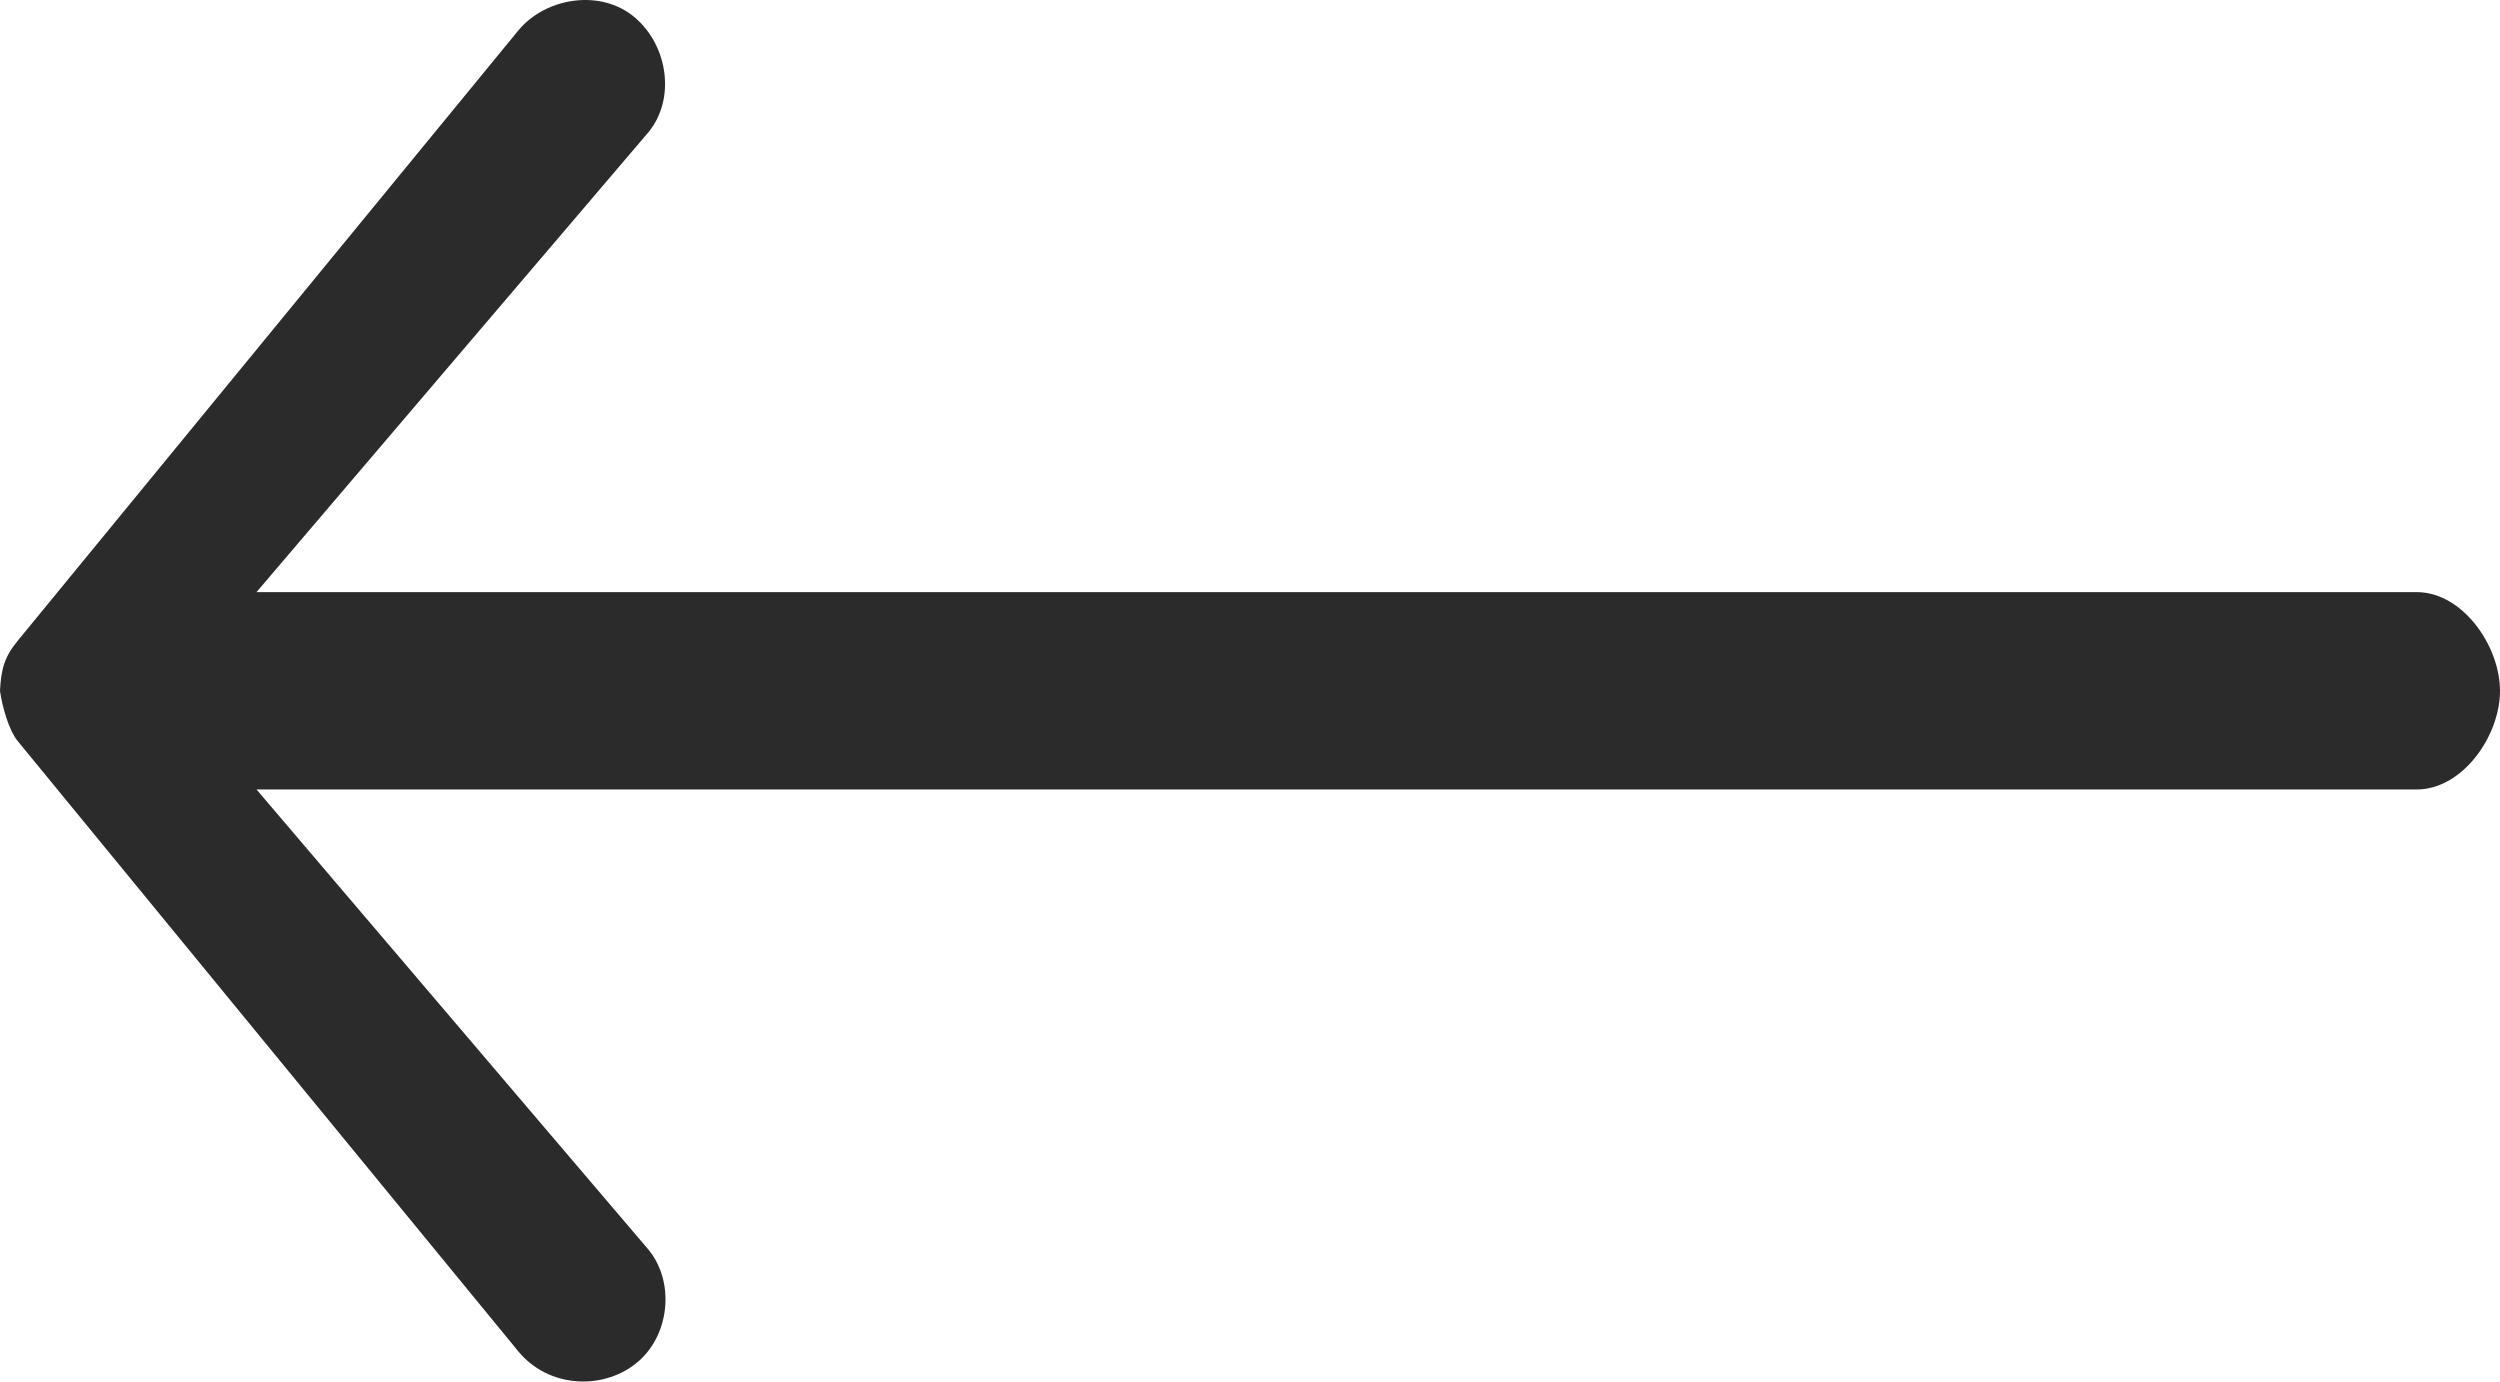
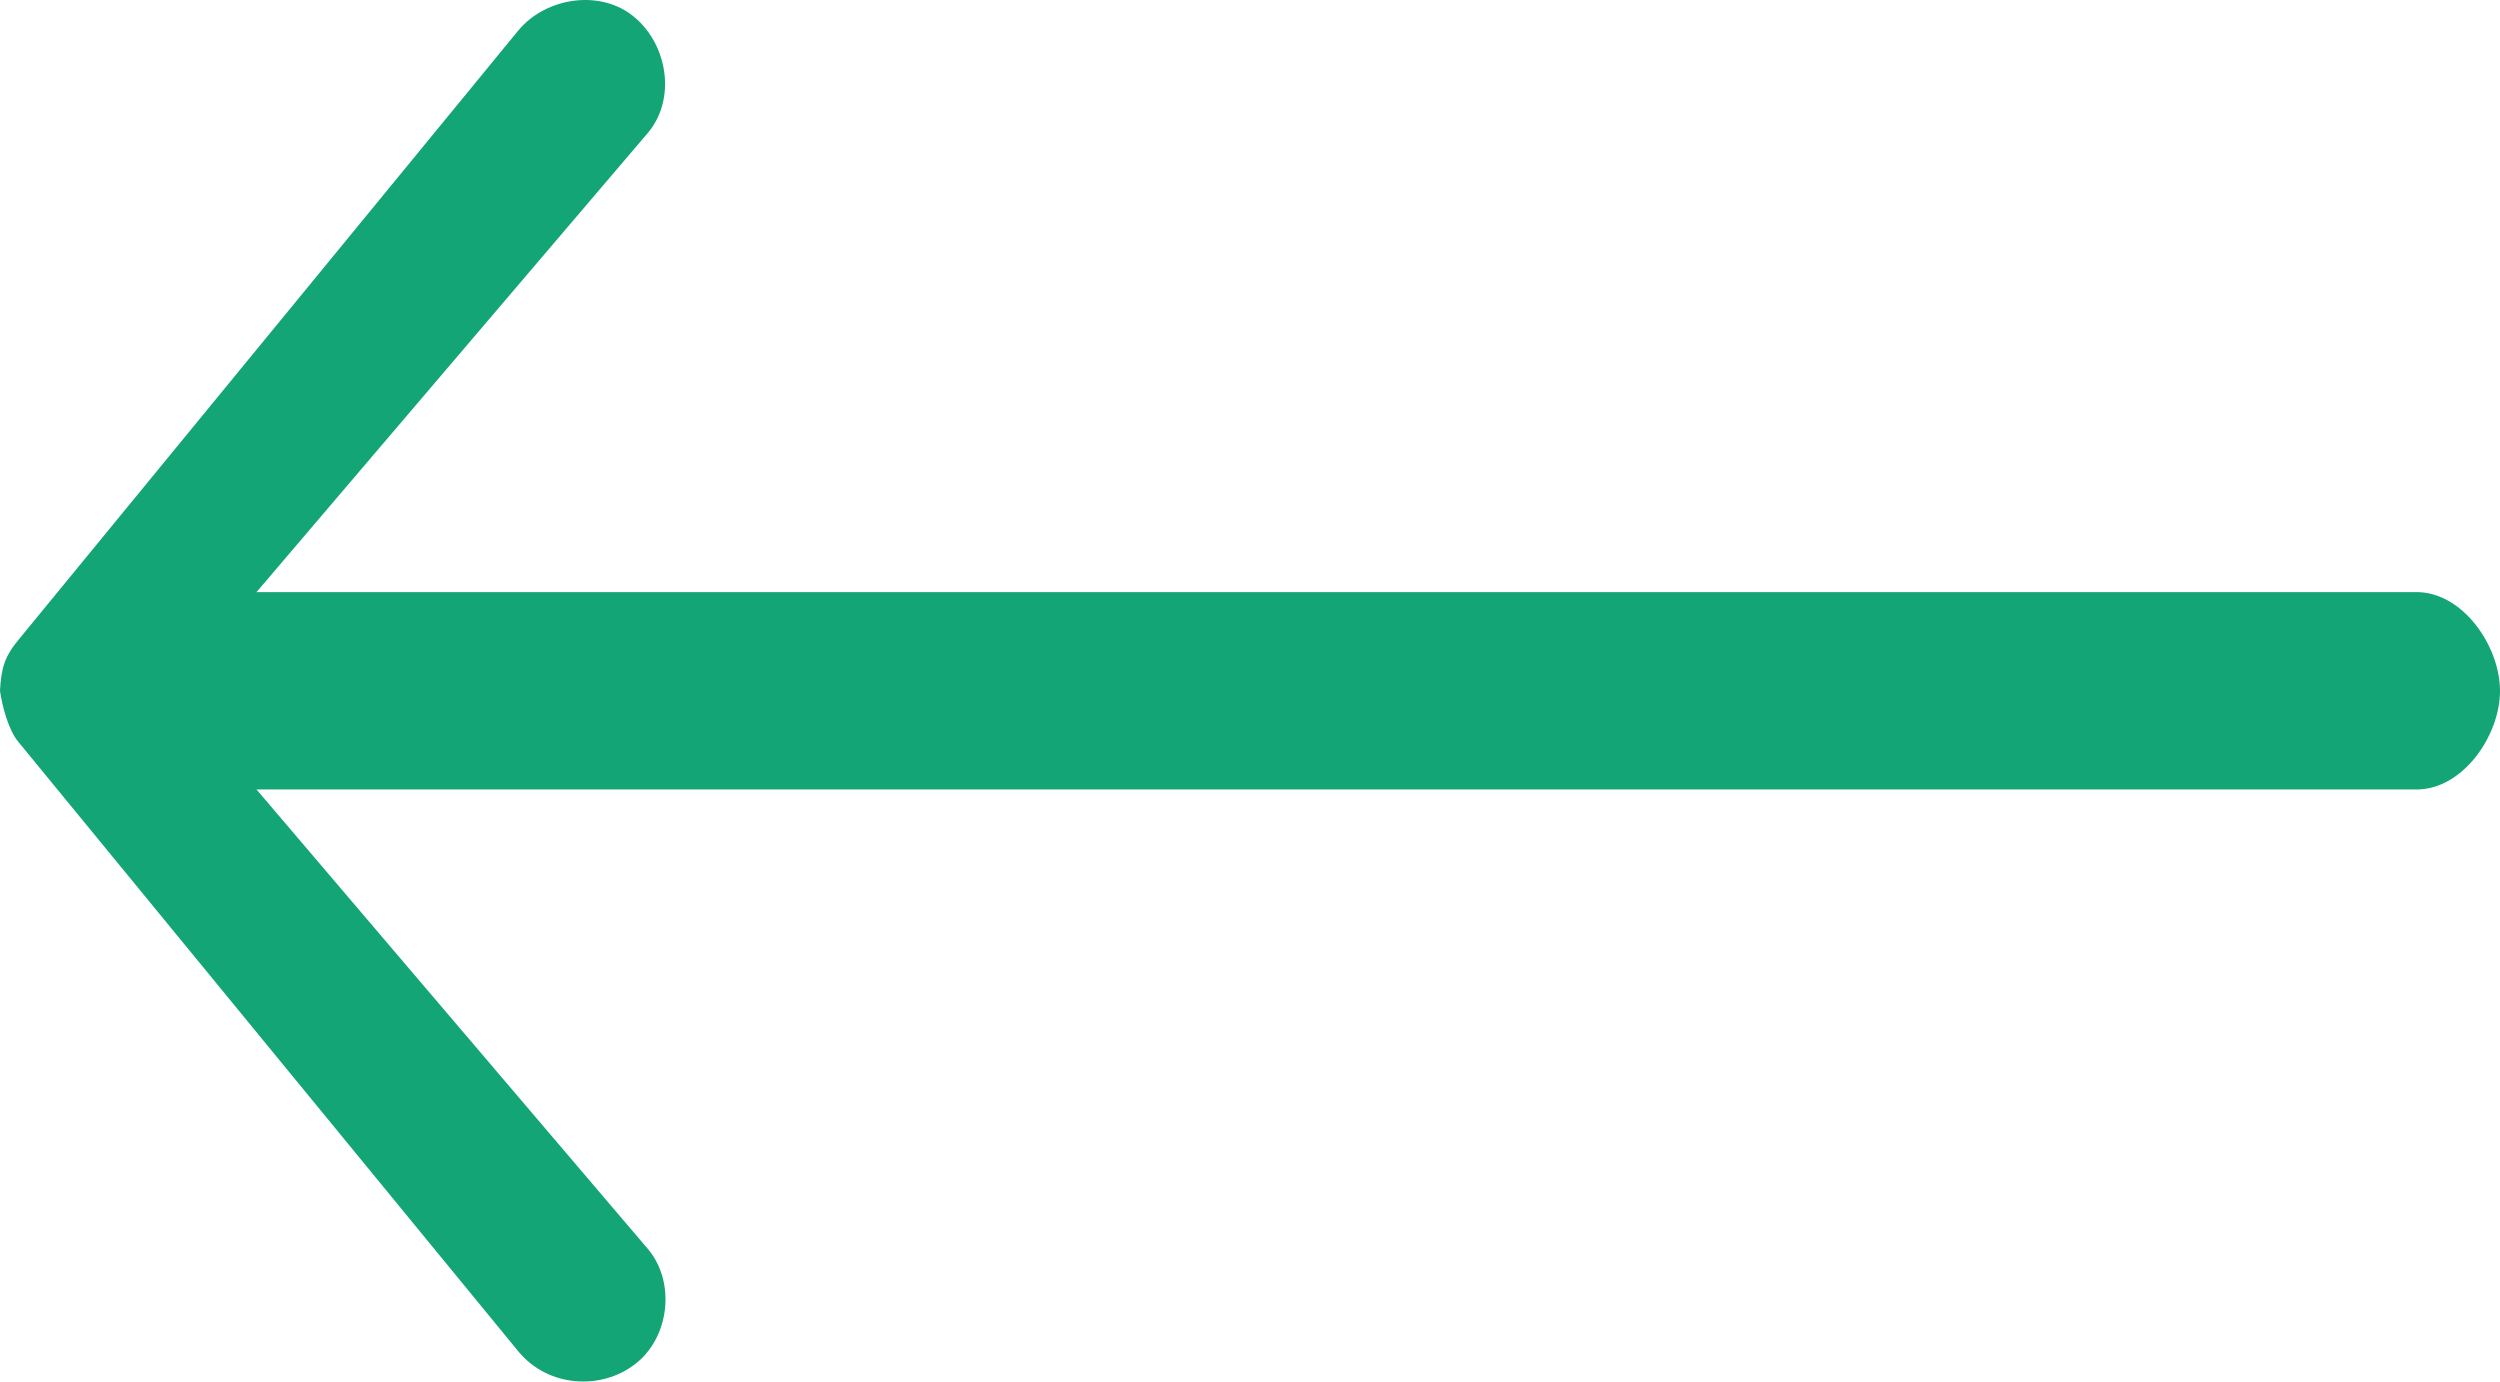
<svg xmlns="http://www.w3.org/2000/svg" width="38px" height="21px" viewBox="0 0 38 21" version="1.1">
  <defs />
  <g id="Final" stroke="none" stroke-width="1" fill="none" fill-rule="evenodd">
-     <g id="Style-guide" transform="translate(-550, -1685)" fill="#2B2B2B">
+     <g id="Style-guide" transform="translate(-550, -1685)" fill="#13A575">
      <g id="icons" transform="translate(50, 1604)">
        <path d="M500.277,92.274 L507.877,101.539 C508.329,102.09 509.14,102.136 509.658,101.731 C510.176,101.328 510.271,100.5 509.857,99.995 L503.899,93 L536.733,93 C537.433,93 538,92.184 538,91.502 C538,90.819 537.433,90 536.733,90 L503.899,90 L509.857,83.009 C510.271,82.504 510.154,81.702 509.658,81.273 C509.14,80.822 508.292,80.96 507.877,81.465 L500.277,90.73 C500.063,90.986 500.017,91.176 500,91.502 C500.032,91.727 500.129,92.099 500.277,92.274 Z" id="icon_svg_arrowleft" />
      </g>
    </g>
  </g>
</svg>
